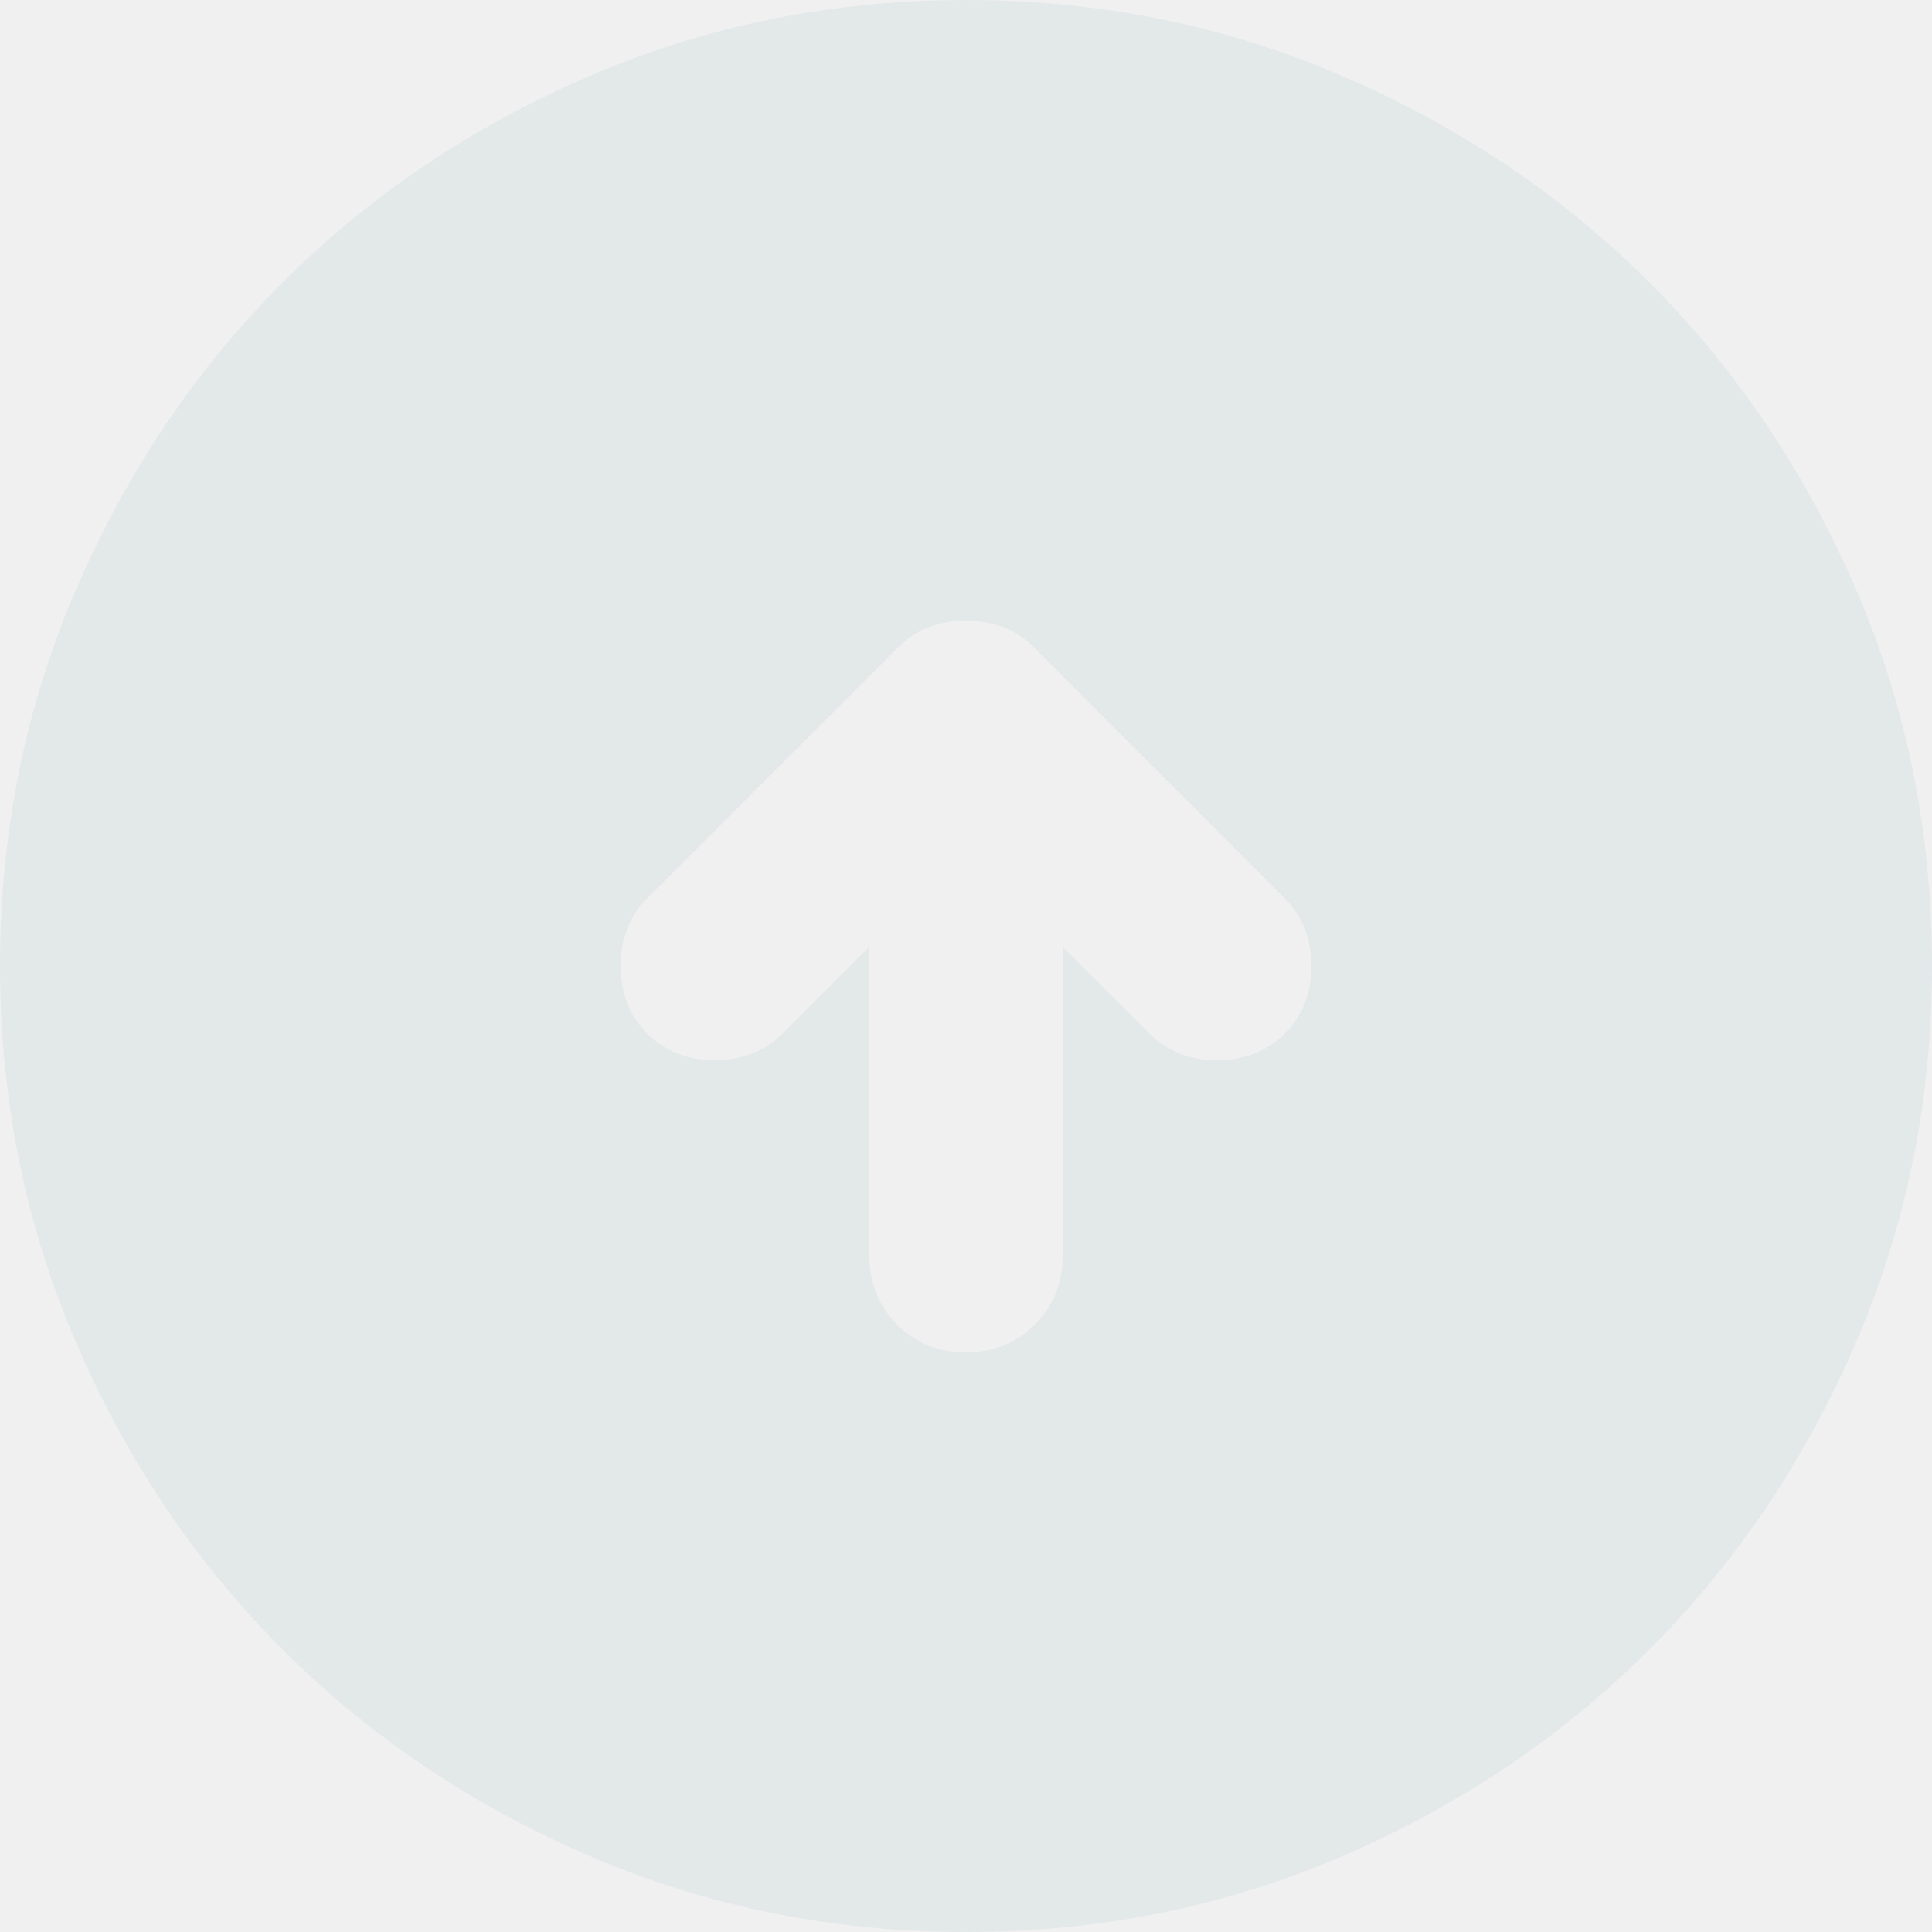
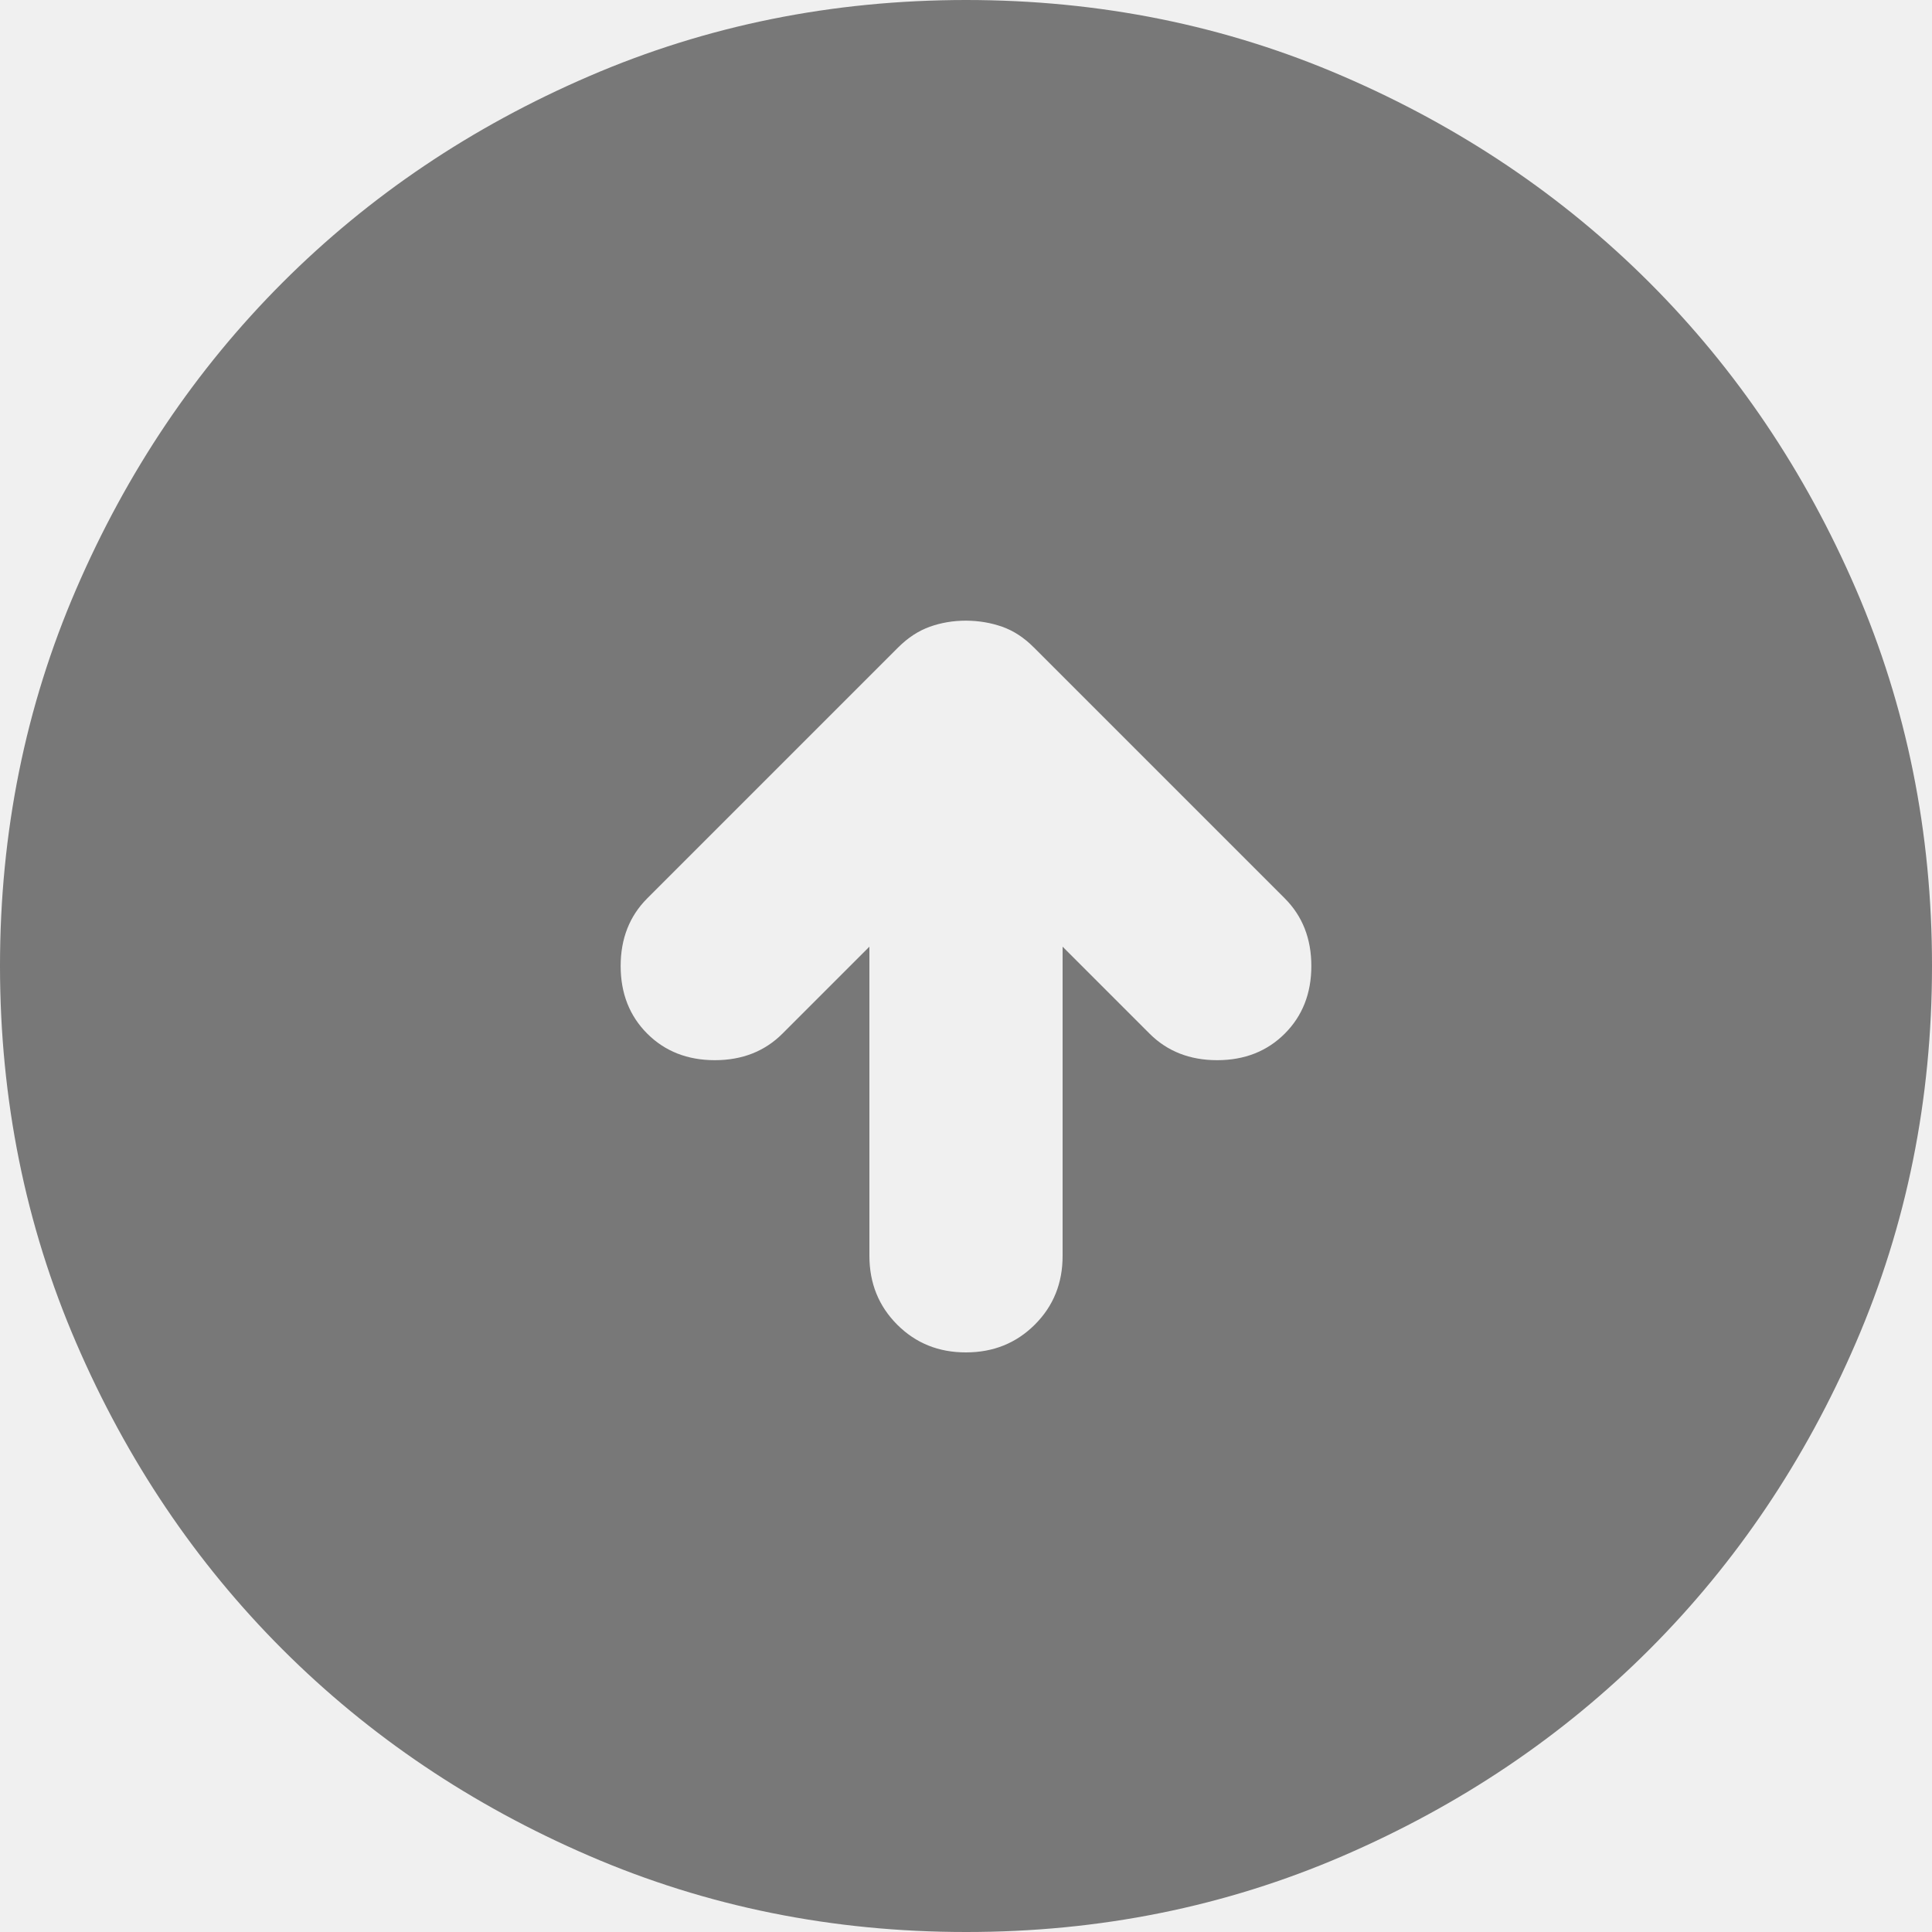
- <svg xmlns="http://www.w3.org/2000/svg" width="32" height="32" viewBox="0 0 32 32" fill="none">
+ <svg xmlns="http://www.w3.org/2000/svg" width="32" height="32" viewBox="0 0 32 32">
  <g clip-path="url(#clip0_248_2691)">
-     <path opacity="0.1" d="M16 22.4C16.453 22.4 16.834 22.246 17.141 21.939C17.448 21.632 17.601 21.252 17.6 20.8V15.68L19.04 17.12C19.333 17.413 19.707 17.56 20.16 17.56C20.613 17.56 20.987 17.413 21.28 17.12C21.573 16.827 21.72 16.453 21.72 16C21.72 15.547 21.573 15.173 21.28 14.88L17.12 10.72C16.96 10.56 16.787 10.447 16.6 10.381C16.413 10.315 16.213 10.281 16 10.28C15.787 10.28 15.587 10.314 15.4 10.381C15.213 10.448 15.04 10.561 14.88 10.72L10.72 14.88C10.427 15.173 10.28 15.547 10.28 16C10.28 16.453 10.427 16.827 10.72 17.12C11.013 17.413 11.387 17.56 11.84 17.56C12.293 17.56 12.667 17.413 12.96 17.12L14.4 15.68V20.8C14.4 21.253 14.554 21.634 14.861 21.941C15.168 22.248 15.548 22.401 16 22.4ZM16 32C13.787 32 11.707 31.58 9.76 30.739C7.813 29.899 6.12 28.759 4.68 27.32C3.24 25.88 2.1 24.187 1.261 22.24C0.421 20.293 0.001 18.213 0 16C0 13.787 0.42 11.707 1.261 9.76C2.101 7.813 3.241 6.12 4.68 4.68C6.12 3.24 7.813 2.1 9.76 1.261C11.707 0.421 13.787 0.001 16 0C18.213 0 20.293 0.42 22.24 1.261C24.187 2.101 25.88 3.241 27.32 4.68C28.76 6.12 29.9 7.813 30.741 9.76C31.581 11.707 32.001 13.787 32 16C32 18.213 31.58 20.293 30.739 22.24C29.899 24.187 28.759 25.88 27.32 27.32C25.88 28.76 24.187 29.9 22.24 30.741C20.293 31.581 18.213 32.001 16 32Z" fill="#74A2B2" />
+     <path opacity="0.5" d="M16 22.4C16.453 22.4 16.834 22.246 17.141 21.939C17.448 21.632 17.601 21.252 17.6 20.8V15.68L19.04 17.12C19.333 17.413 19.707 17.56 20.16 17.56C20.613 17.56 20.987 17.413 21.28 17.12C21.573 16.827 21.72 16.453 21.72 16C21.72 15.547 21.573 15.173 21.28 14.88L17.12 10.72C16.96 10.56 16.787 10.447 16.6 10.381C16.413 10.315 16.213 10.281 16 10.28C15.787 10.28 15.587 10.314 15.4 10.381C15.213 10.448 15.04 10.561 14.88 10.72L10.72 14.88C10.427 15.173 10.28 15.547 10.28 16C10.28 16.453 10.427 16.827 10.72 17.12C11.013 17.413 11.387 17.56 11.84 17.56C12.293 17.56 12.667 17.413 12.96 17.12L14.4 15.68V20.8C14.4 21.253 14.554 21.634 14.861 21.941C15.168 22.248 15.548 22.401 16 22.4ZM16 32C13.787 32 11.707 31.58 9.76 30.739C7.813 29.899 6.12 28.759 4.68 27.32C3.24 25.88 2.1 24.187 1.261 22.24C0.421 20.293 0.001 18.213 0 16C0 13.787 0.42 11.707 1.261 9.76C2.101 7.813 3.241 6.12 4.68 4.68C6.12 3.24 7.813 2.1 9.76 1.261C11.707 0.421 13.787 0.001 16 0C18.213 0 20.293 0.42 22.24 1.261C24.187 2.101 25.88 3.241 27.32 4.68C28.76 6.12 29.9 7.813 30.741 9.76C31.581 11.707 32.001 13.787 32 16C32 18.213 31.58 20.293 30.739 22.24C29.899 24.187 28.759 25.88 27.32 27.32C25.88 28.76 24.187 29.9 22.24 30.741C20.293 31.581 18.213 32.001 16 32Z" fill="currentColor" />
  </g>
  <defs>
    <clipPath id="clip0_248_2691">
-       <rect width="32" height="32" fill="white" />
+       <rect width="32" height="32" fill="black" />
    </clipPath>
  </defs>
</svg>
